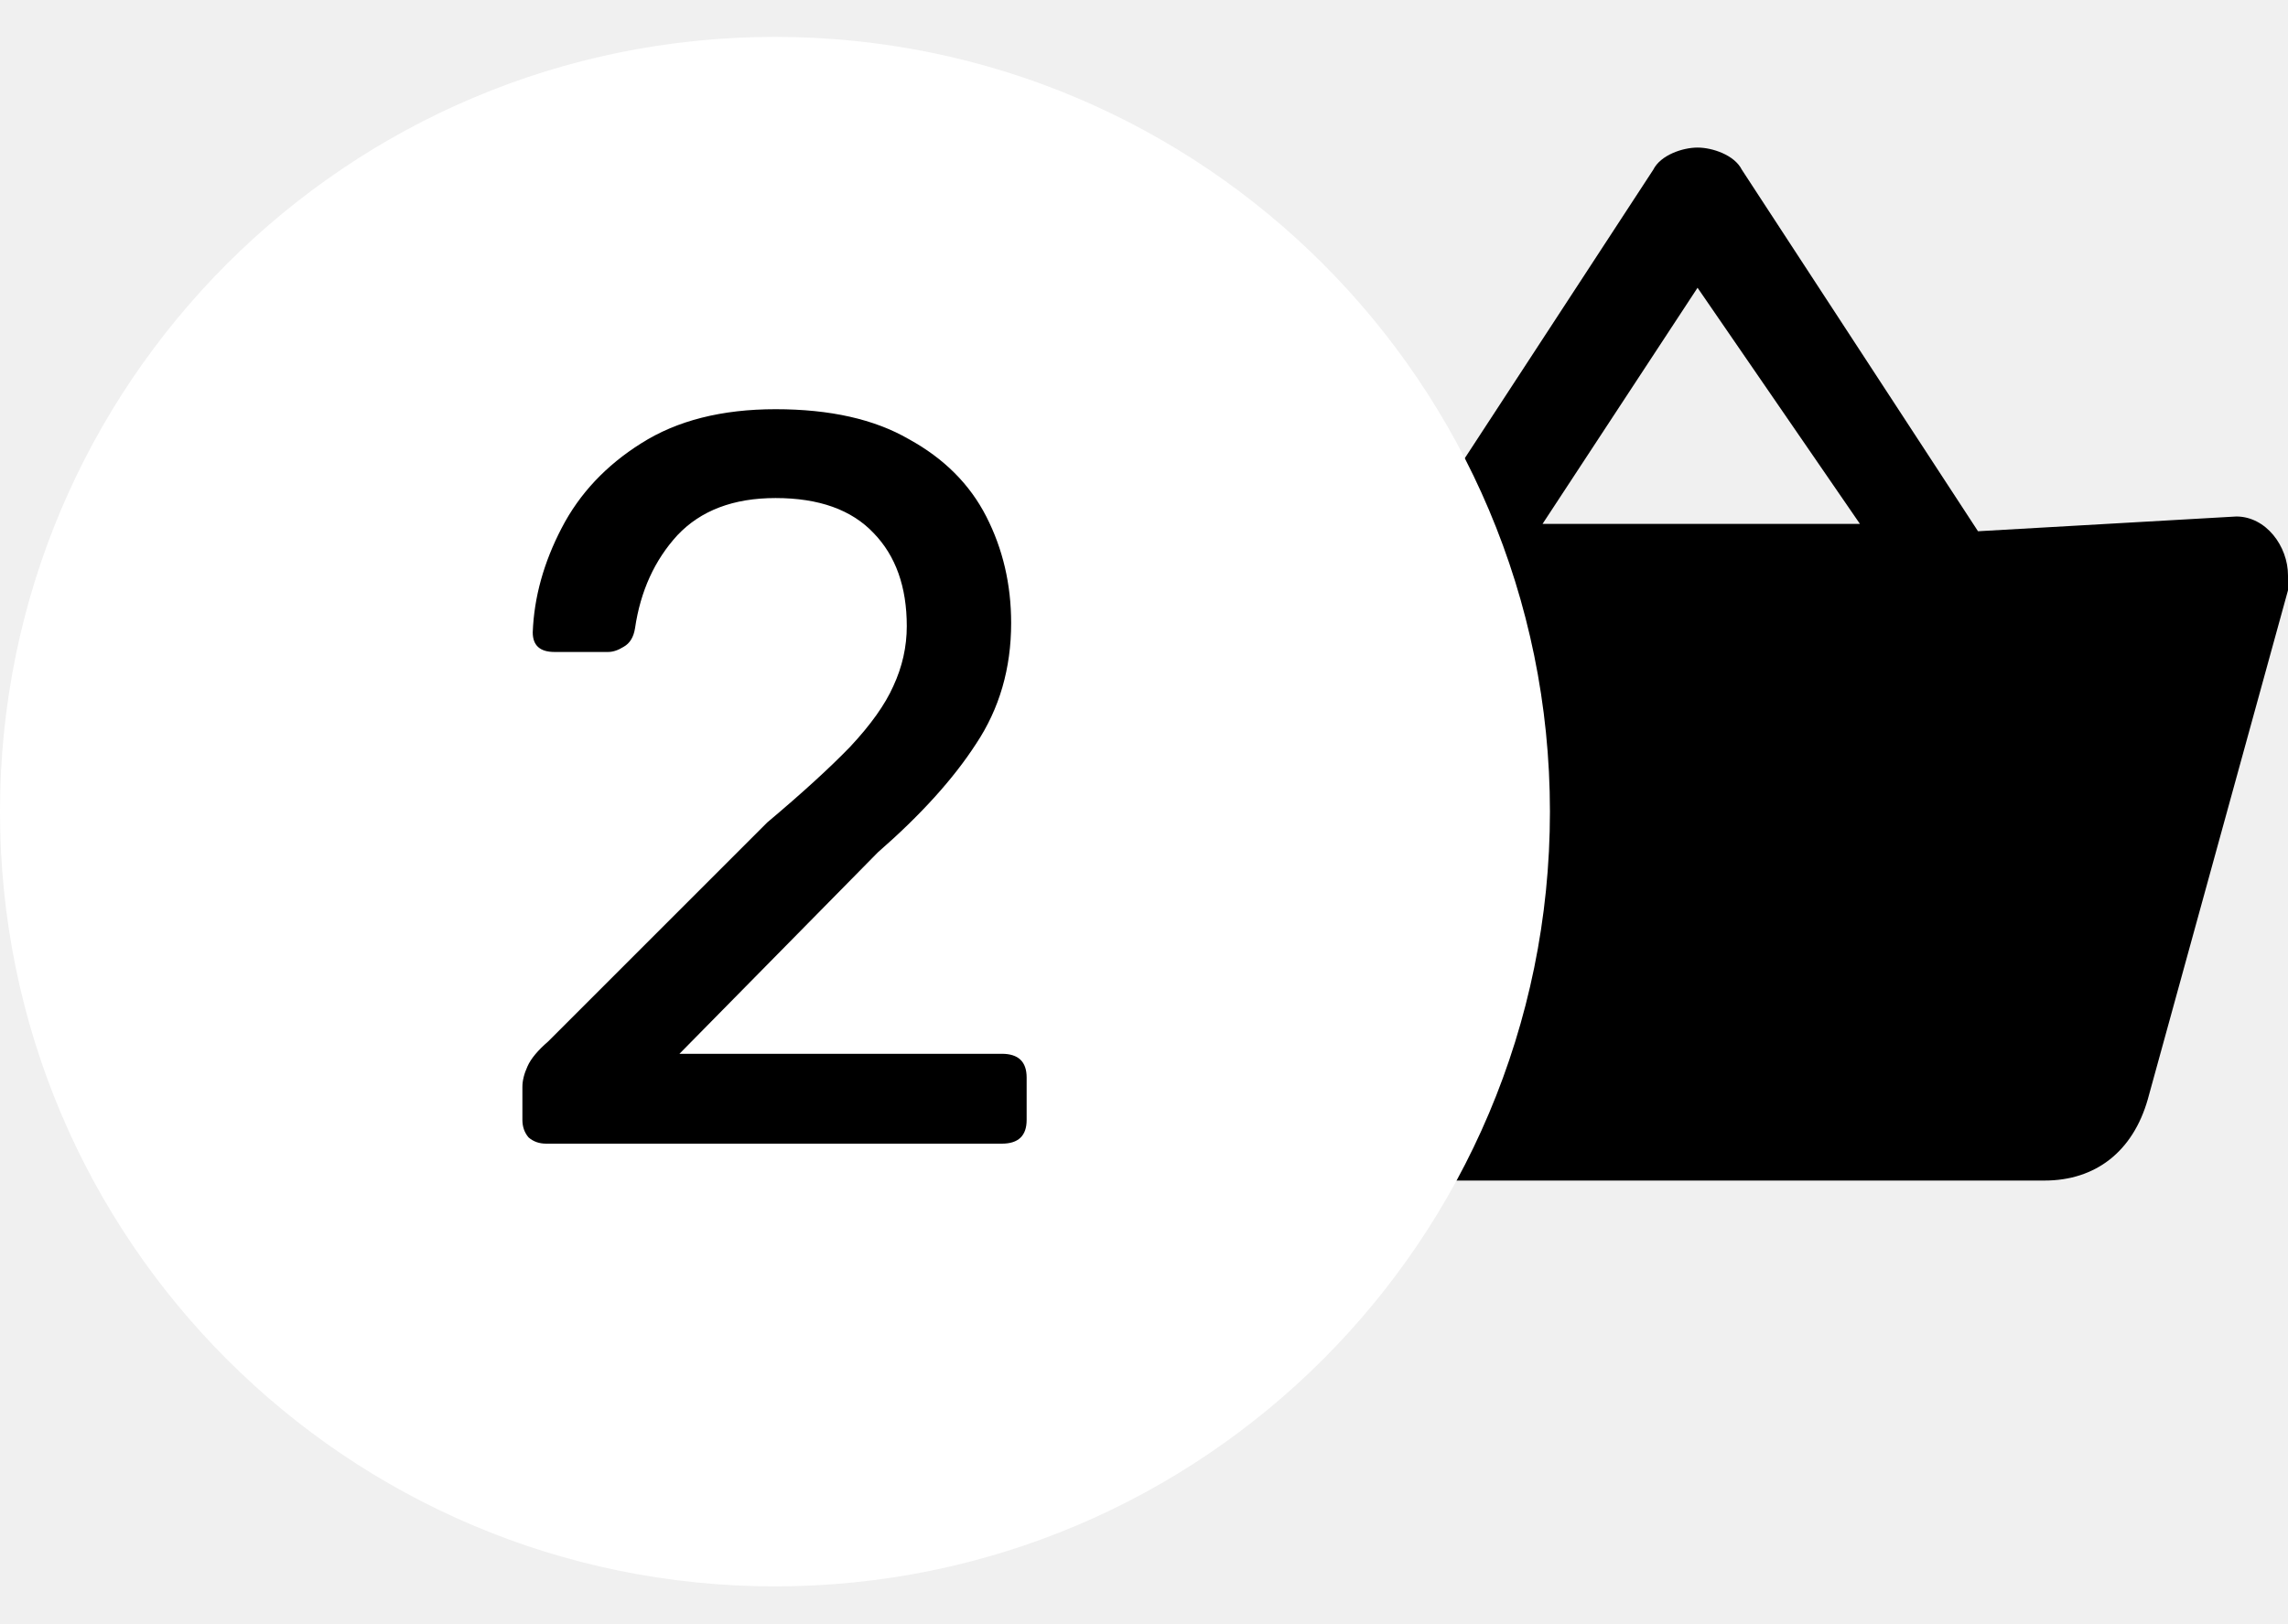
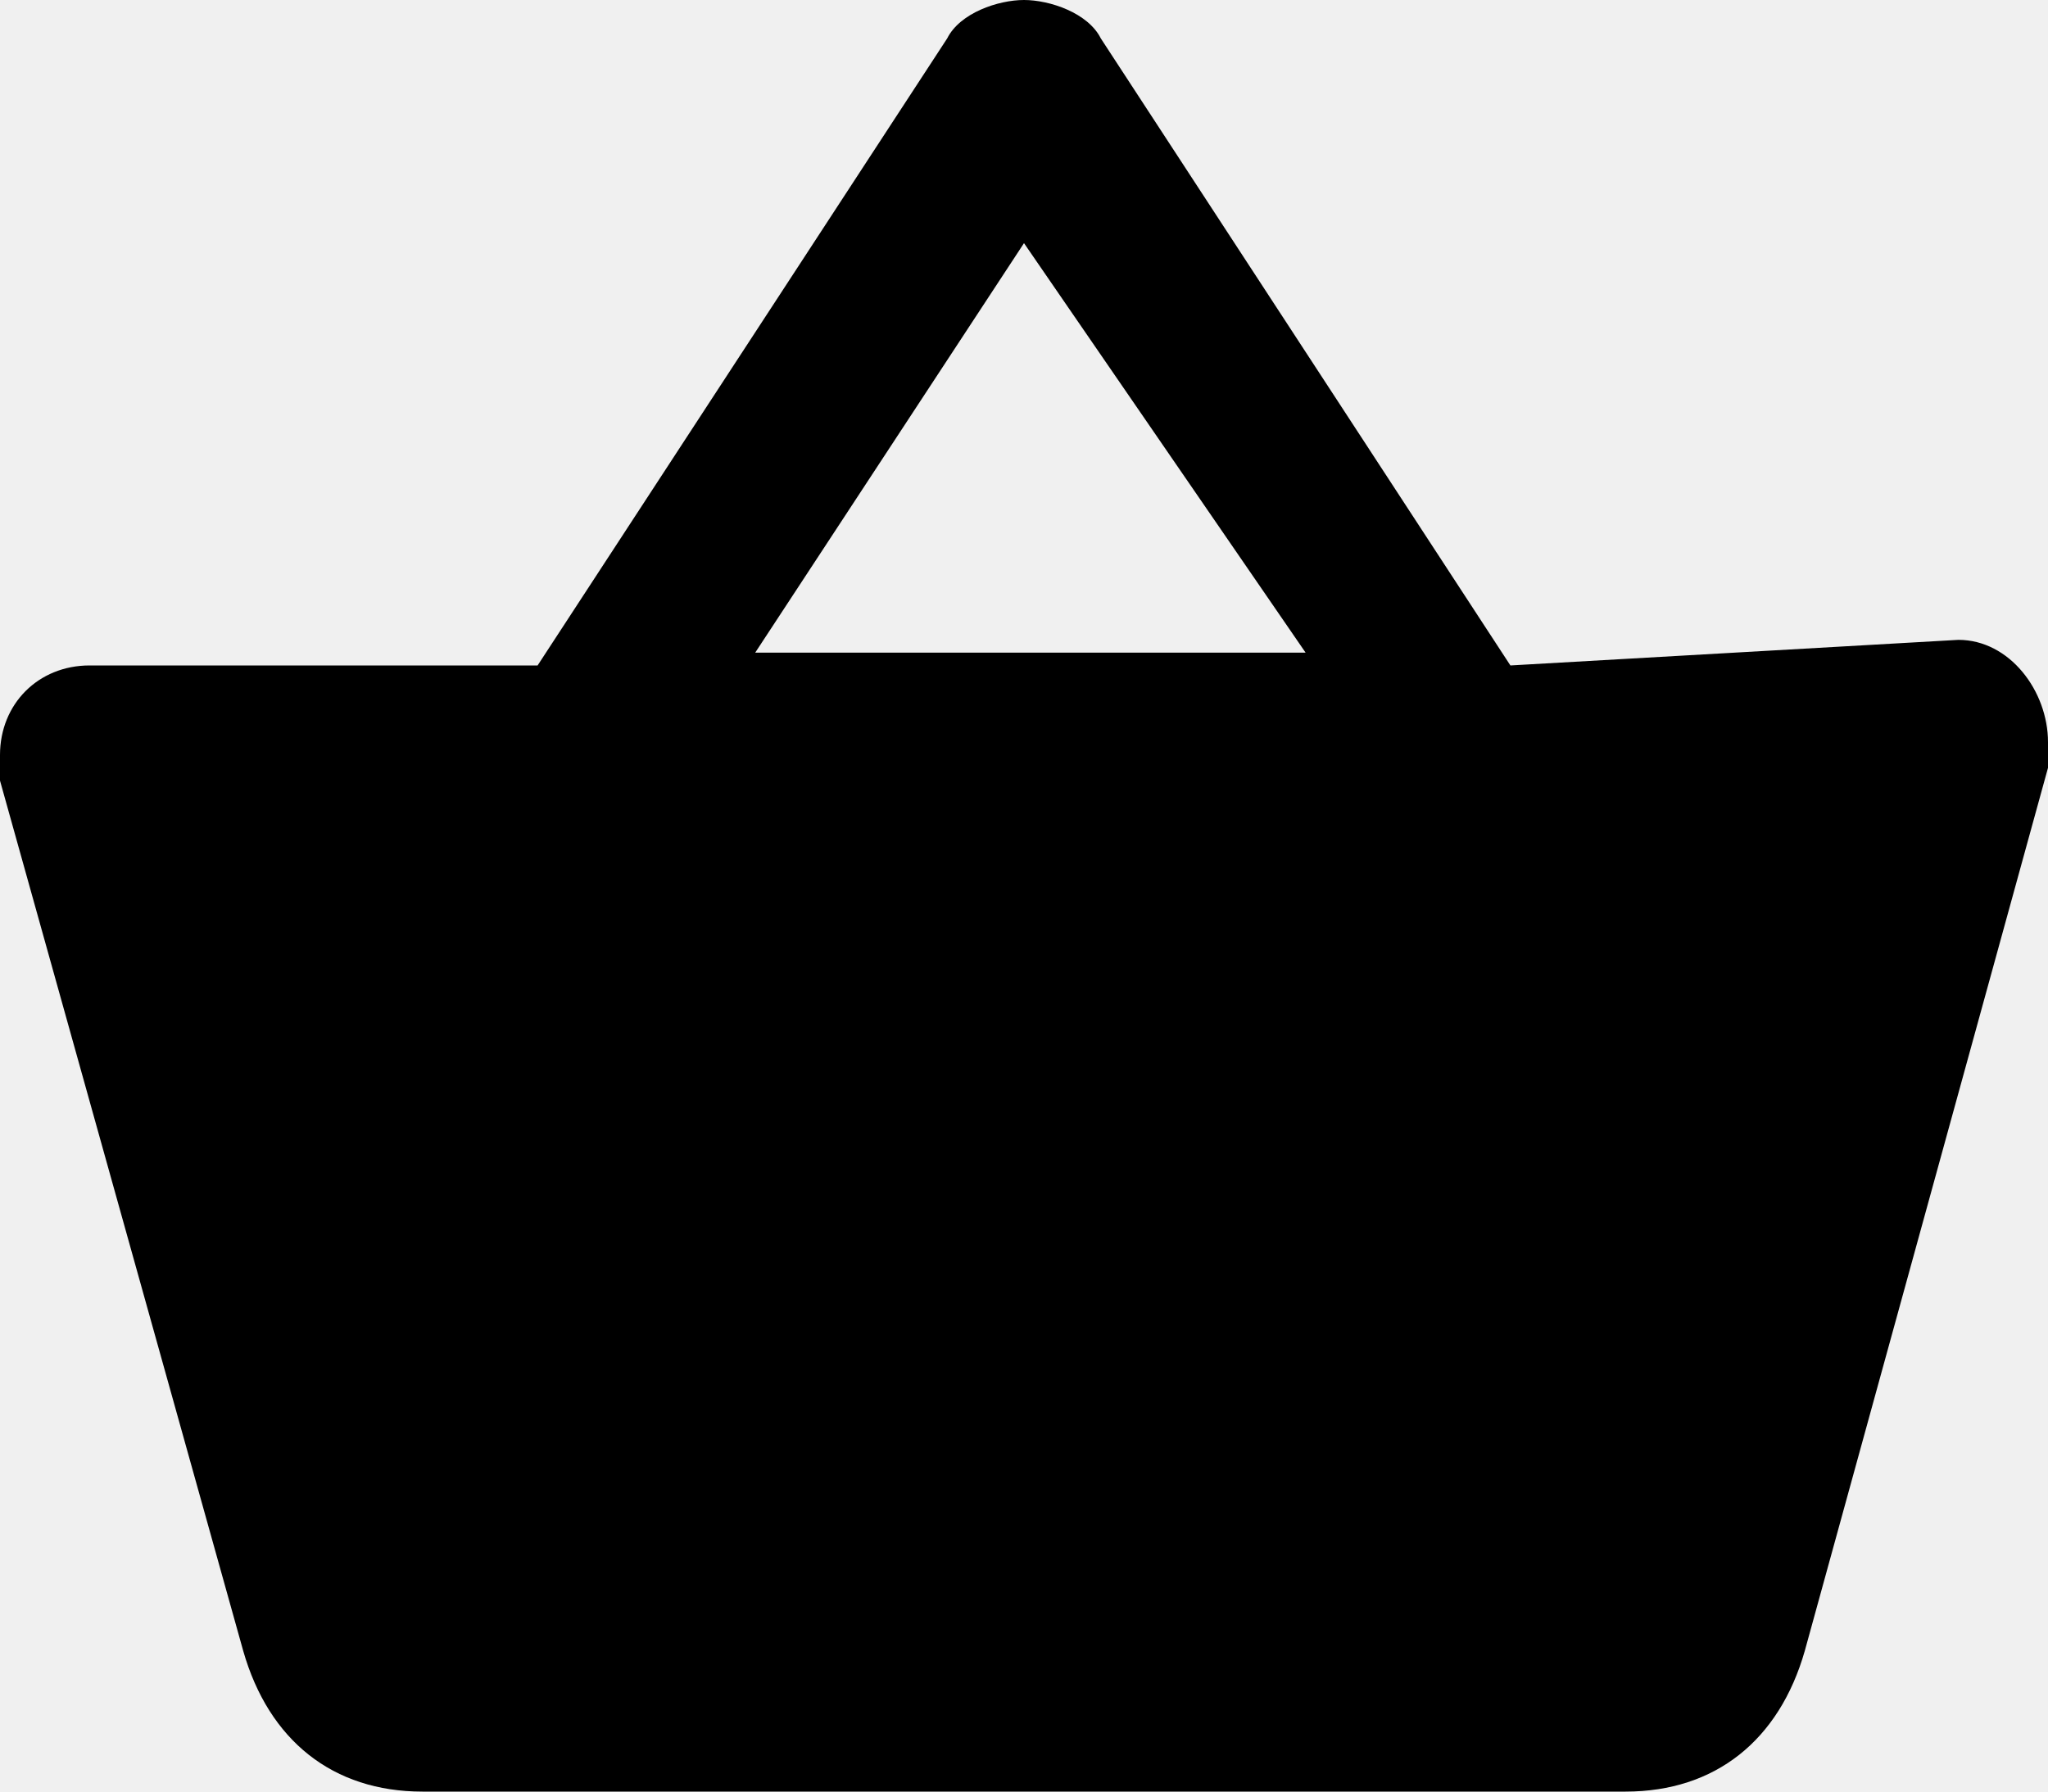
- <svg xmlns="http://www.w3.org/2000/svg" width="31" height="22" viewBox="0 0 31 22" fill="none">
-   <g clip-path="url(#clip0_31829_556)">
-     <path d="M30.3 7L26.8 7.2L23.6 2.3C23.5 2.1 23.2 2 23 2C22.8 2 22.5 2.1 22.4 2.3L19.2 7.2H15.7C15.3 7.2 15 7.5 15 7.9C15 8 15 8 15 8.1L16.9 14.9C17.1 15.6 17.6 16 18.3 16H27.7C28.4 16 28.9 15.6 29.1 14.9L31 8C31 7.9 31 7.9 31 7.8C31 7.4 30.7 7 30.3 7ZM23 3.9L25.2 7.1H20.9L23 3.9Z" fill="black" />
-   </g>
-   <circle cx="10.5" cy="11" r="10.5" fill="white" />
-   <path d="M7.4 15.5C7.306 15.5 7.227 15.472 7.162 15.416C7.106 15.351 7.078 15.271 7.078 15.178V14.73C7.078 14.646 7.101 14.553 7.148 14.45C7.194 14.347 7.288 14.235 7.428 14.114L10.396 11.146C10.862 10.754 11.236 10.413 11.516 10.124C11.796 9.825 11.992 9.55 12.104 9.298C12.225 9.037 12.286 8.766 12.286 8.486C12.286 7.954 12.136 7.534 11.838 7.226C11.539 6.909 11.096 6.75 10.508 6.75C9.938 6.75 9.495 6.918 9.178 7.254C8.87 7.59 8.678 8.01 8.604 8.514C8.585 8.635 8.534 8.719 8.45 8.766C8.375 8.813 8.305 8.836 8.24 8.836H7.512C7.316 8.836 7.218 8.747 7.218 8.57C7.236 8.094 7.367 7.623 7.61 7.156C7.852 6.689 8.212 6.307 8.688 6.008C9.173 5.7 9.78 5.546 10.508 5.546C11.245 5.546 11.847 5.681 12.314 5.952C12.79 6.213 13.14 6.563 13.364 7.002C13.588 7.441 13.7 7.921 13.7 8.444C13.7 9.06 13.541 9.606 13.224 10.082C12.916 10.558 12.472 11.048 11.894 11.552L9.206 14.282H13.574C13.798 14.282 13.91 14.389 13.91 14.604V15.178C13.91 15.393 13.798 15.5 13.574 15.5H7.4Z" fill="black" />
-   <defs>
-     <clipPath id="clip0_31829_556">
-       <rect width="16" height="14" fill="white" transform="translate(15 2)" />
-     </clipPath>
-   </defs>
+ <svg xmlns="http://www.w3.org/2000/svg" width="16" height="14" viewBox="0 0 16 14" fill="none">
+   <path d="M15.3 5L11.8 5.2L8.6 0.3C8.5 0.1 8.2 0 8 0C7.8 0 7.5 0.1 7.4 0.3L4.2 5.2H0.7C0.3 5.2 0 5.5 0 5.9C0 6 0 6 0 6.1L1.9 12.9C2.1 13.6 2.6 14 3.3 14H12.7C13.4 14 13.9 13.6 14.1 12.9L16 6C16 5.9 16 5.9 16 5.8C16 5.4 15.7 5 15.3 5ZM8 1.9L10.2 5.1H5.9L8 1.9Z" fill="black" />
</svg>
